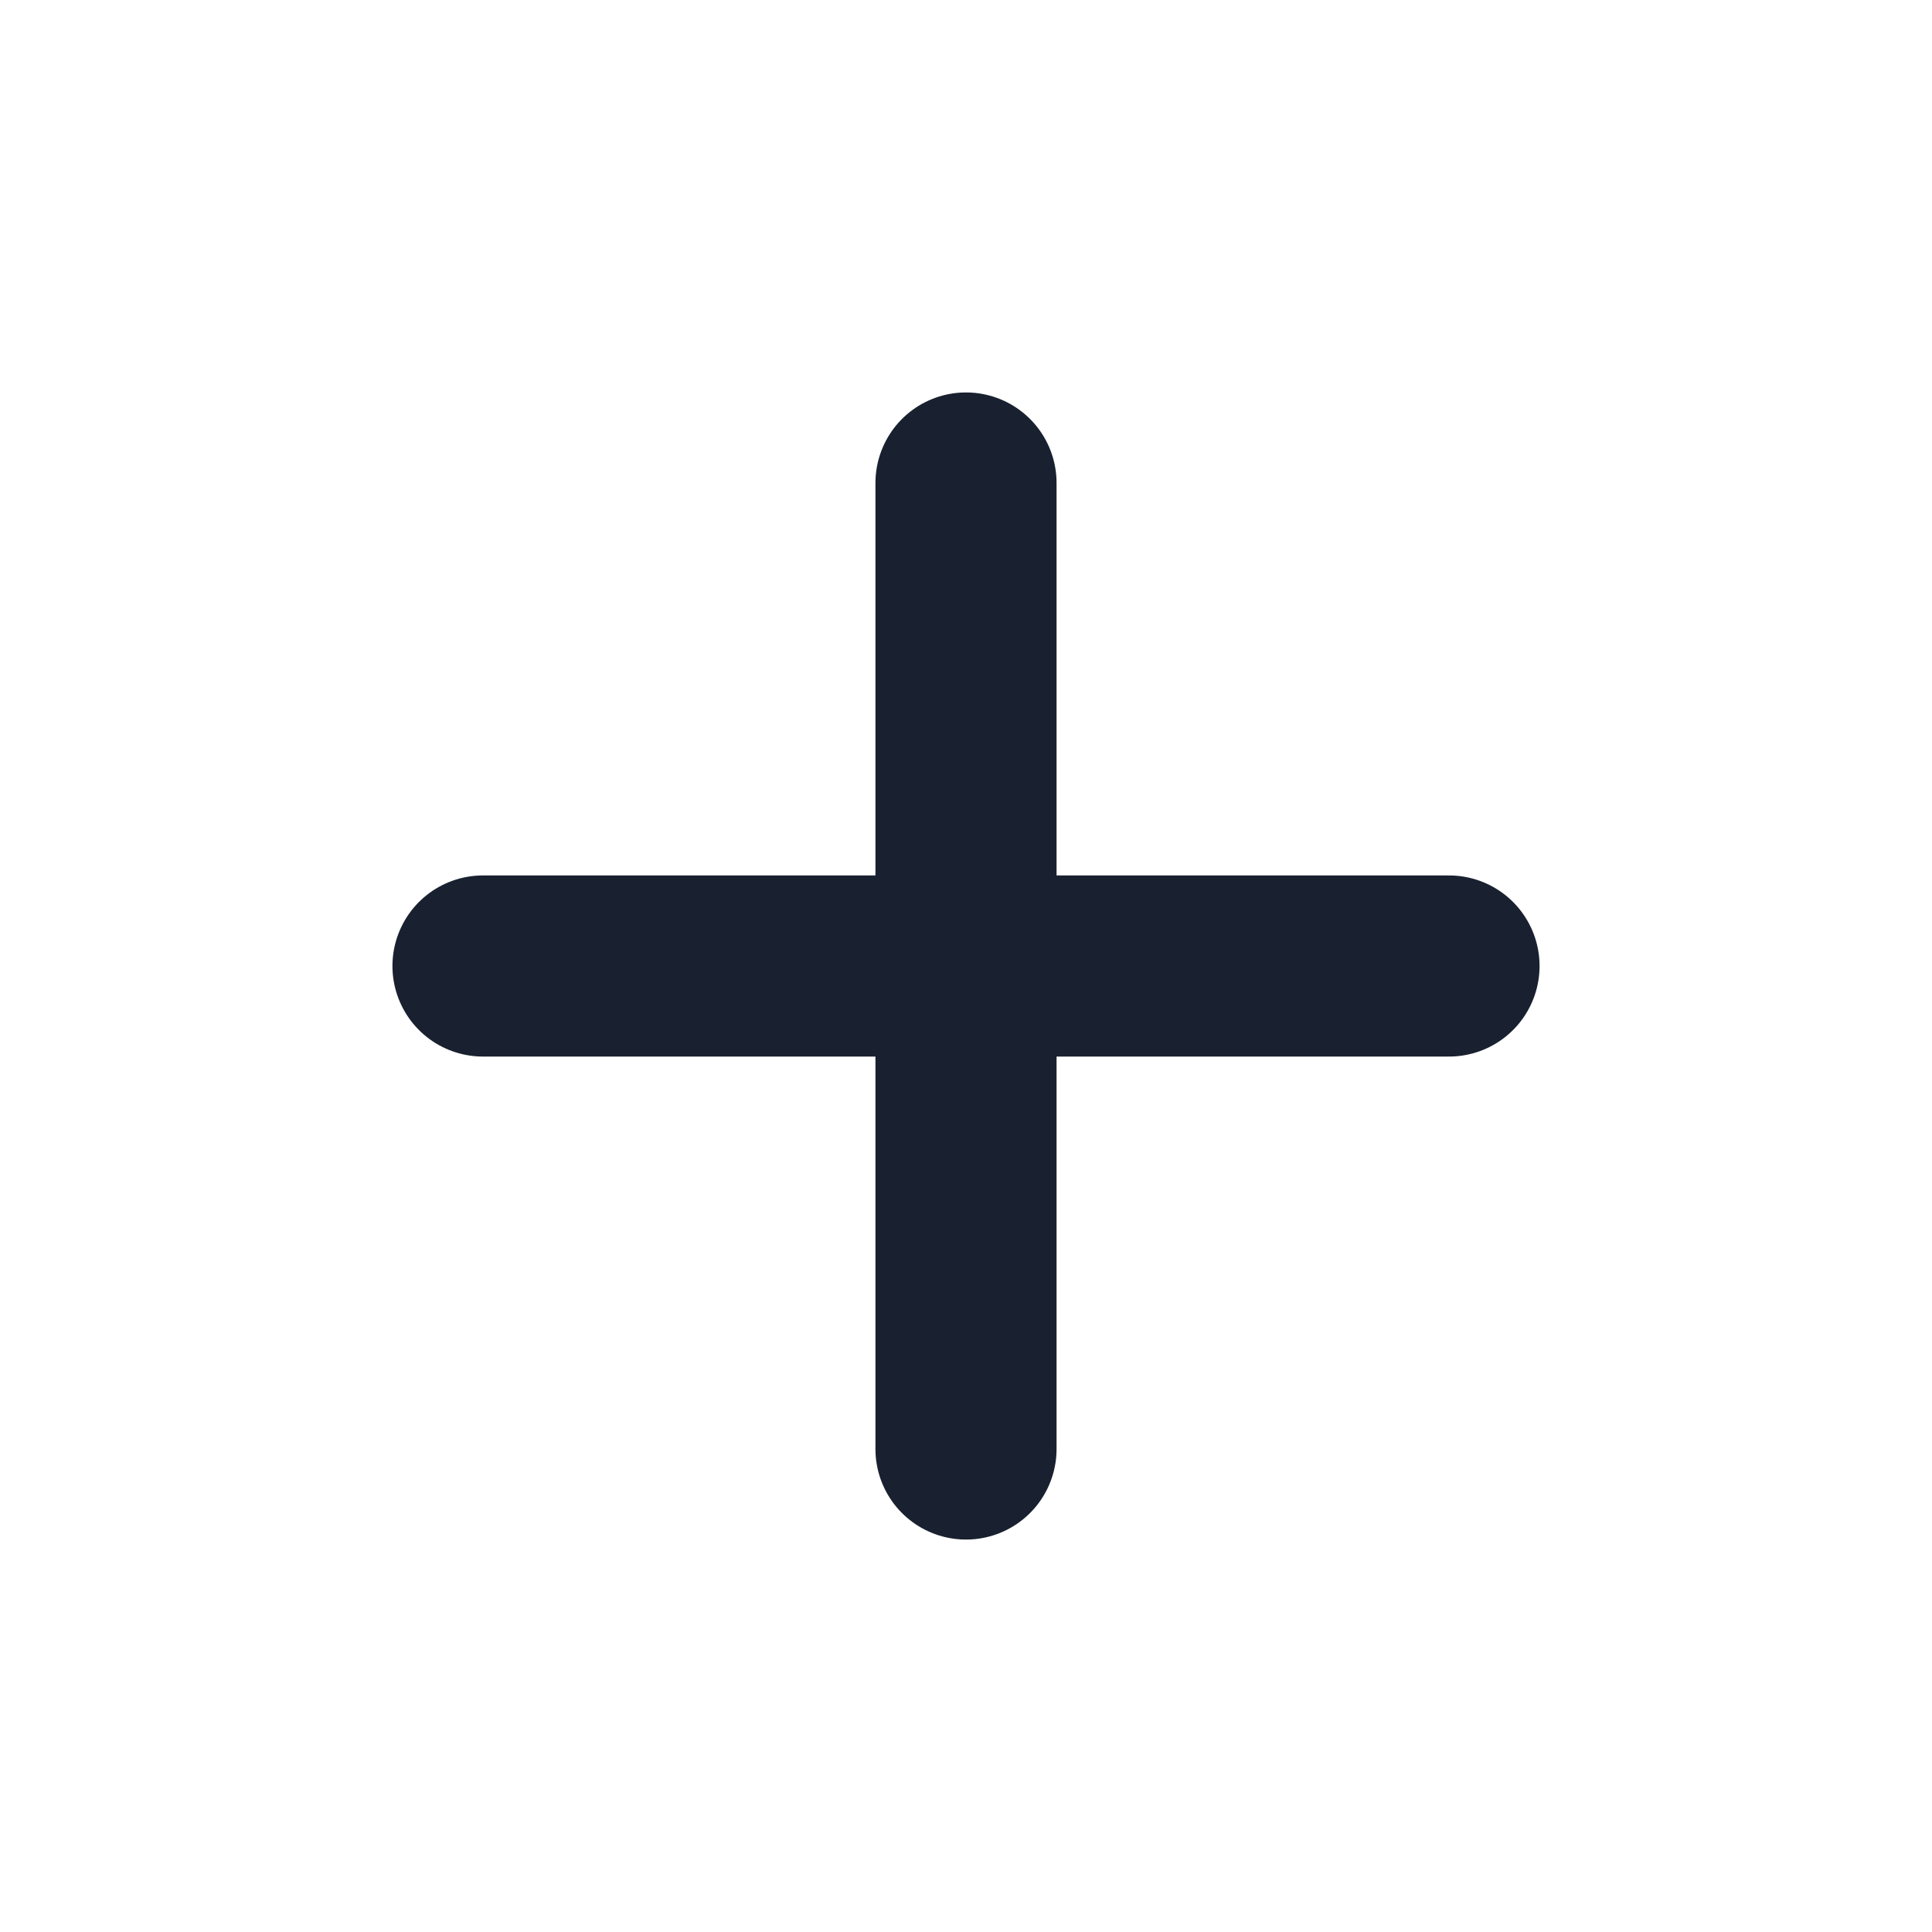
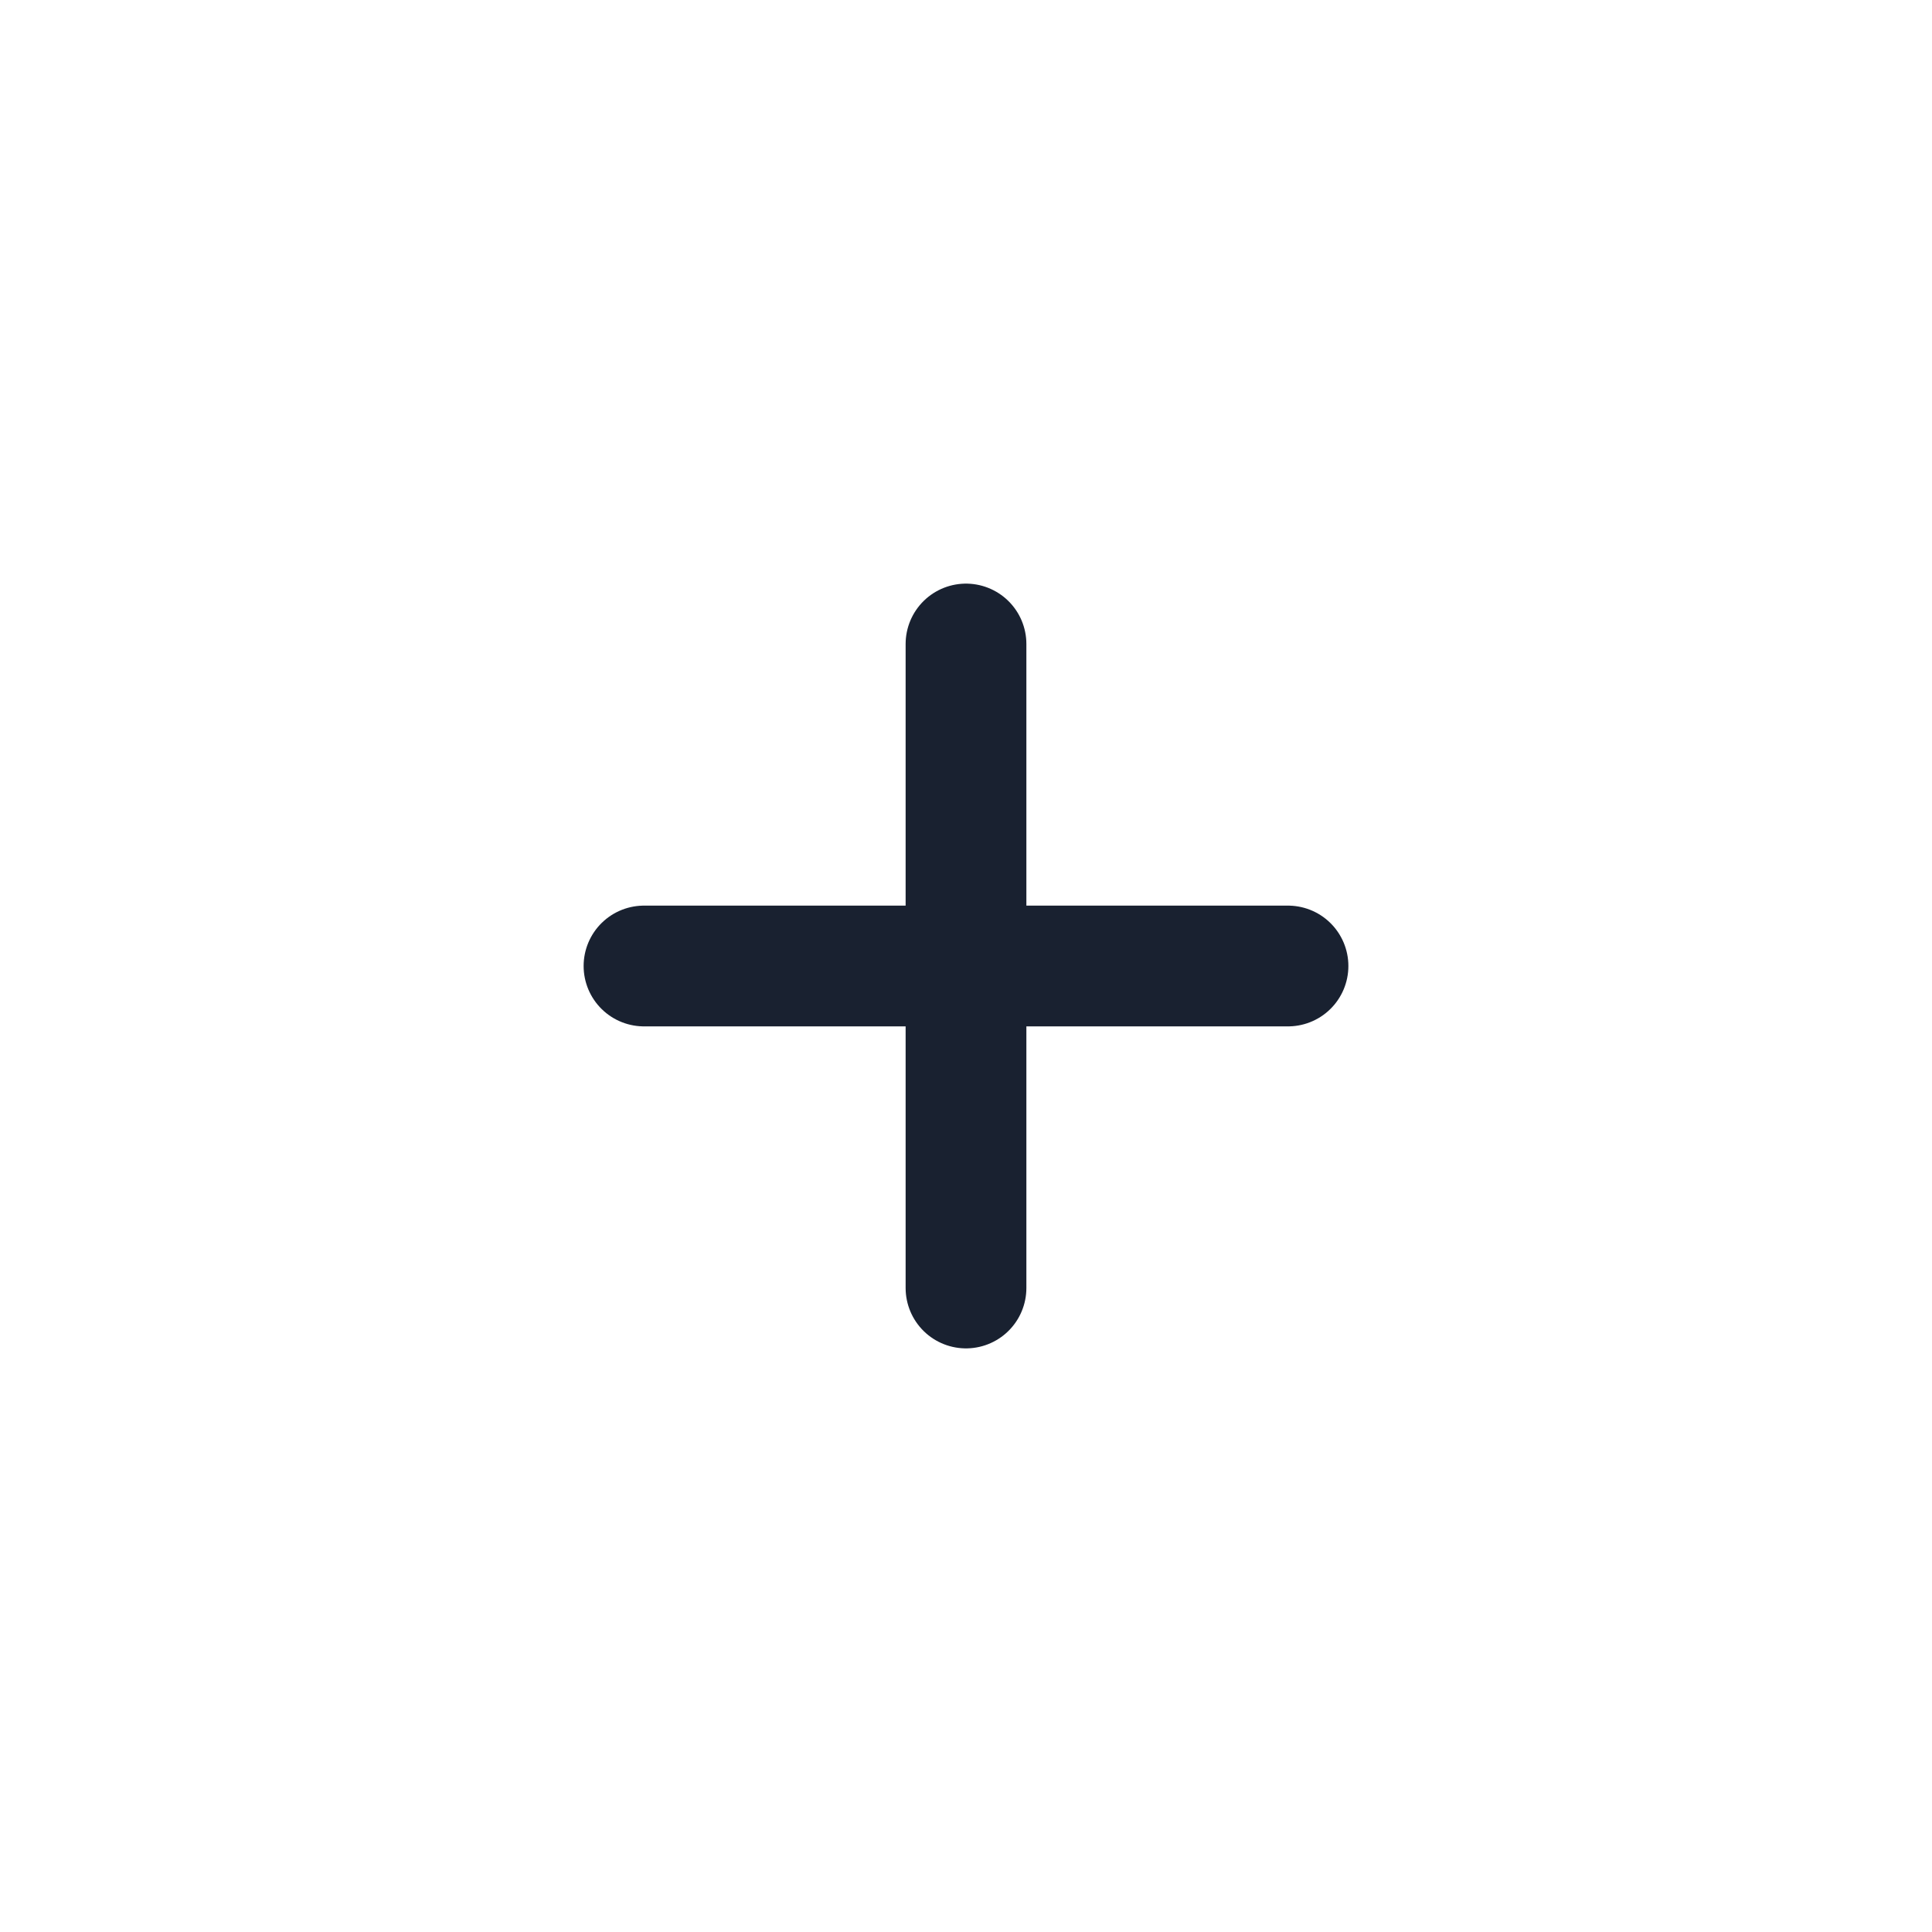
- <svg xmlns="http://www.w3.org/2000/svg" width="16" height="16" viewBox="0 0 16 16" fill="none">
-   <path d="M8 4V12M4 8H12" stroke="#192130" stroke-width="1.5" stroke-linecap="round" stroke-linejoin="round" />
+ <svg xmlns="http://www.w3.org/2000/svg" width="24" height="24" viewBox="0 0 24 24" fill="none">
+   <path d="M12 8V16M8 12H16" stroke="#192130" stroke-width="1.5" stroke-linecap="round" stroke-linejoin="round" />
</svg>
